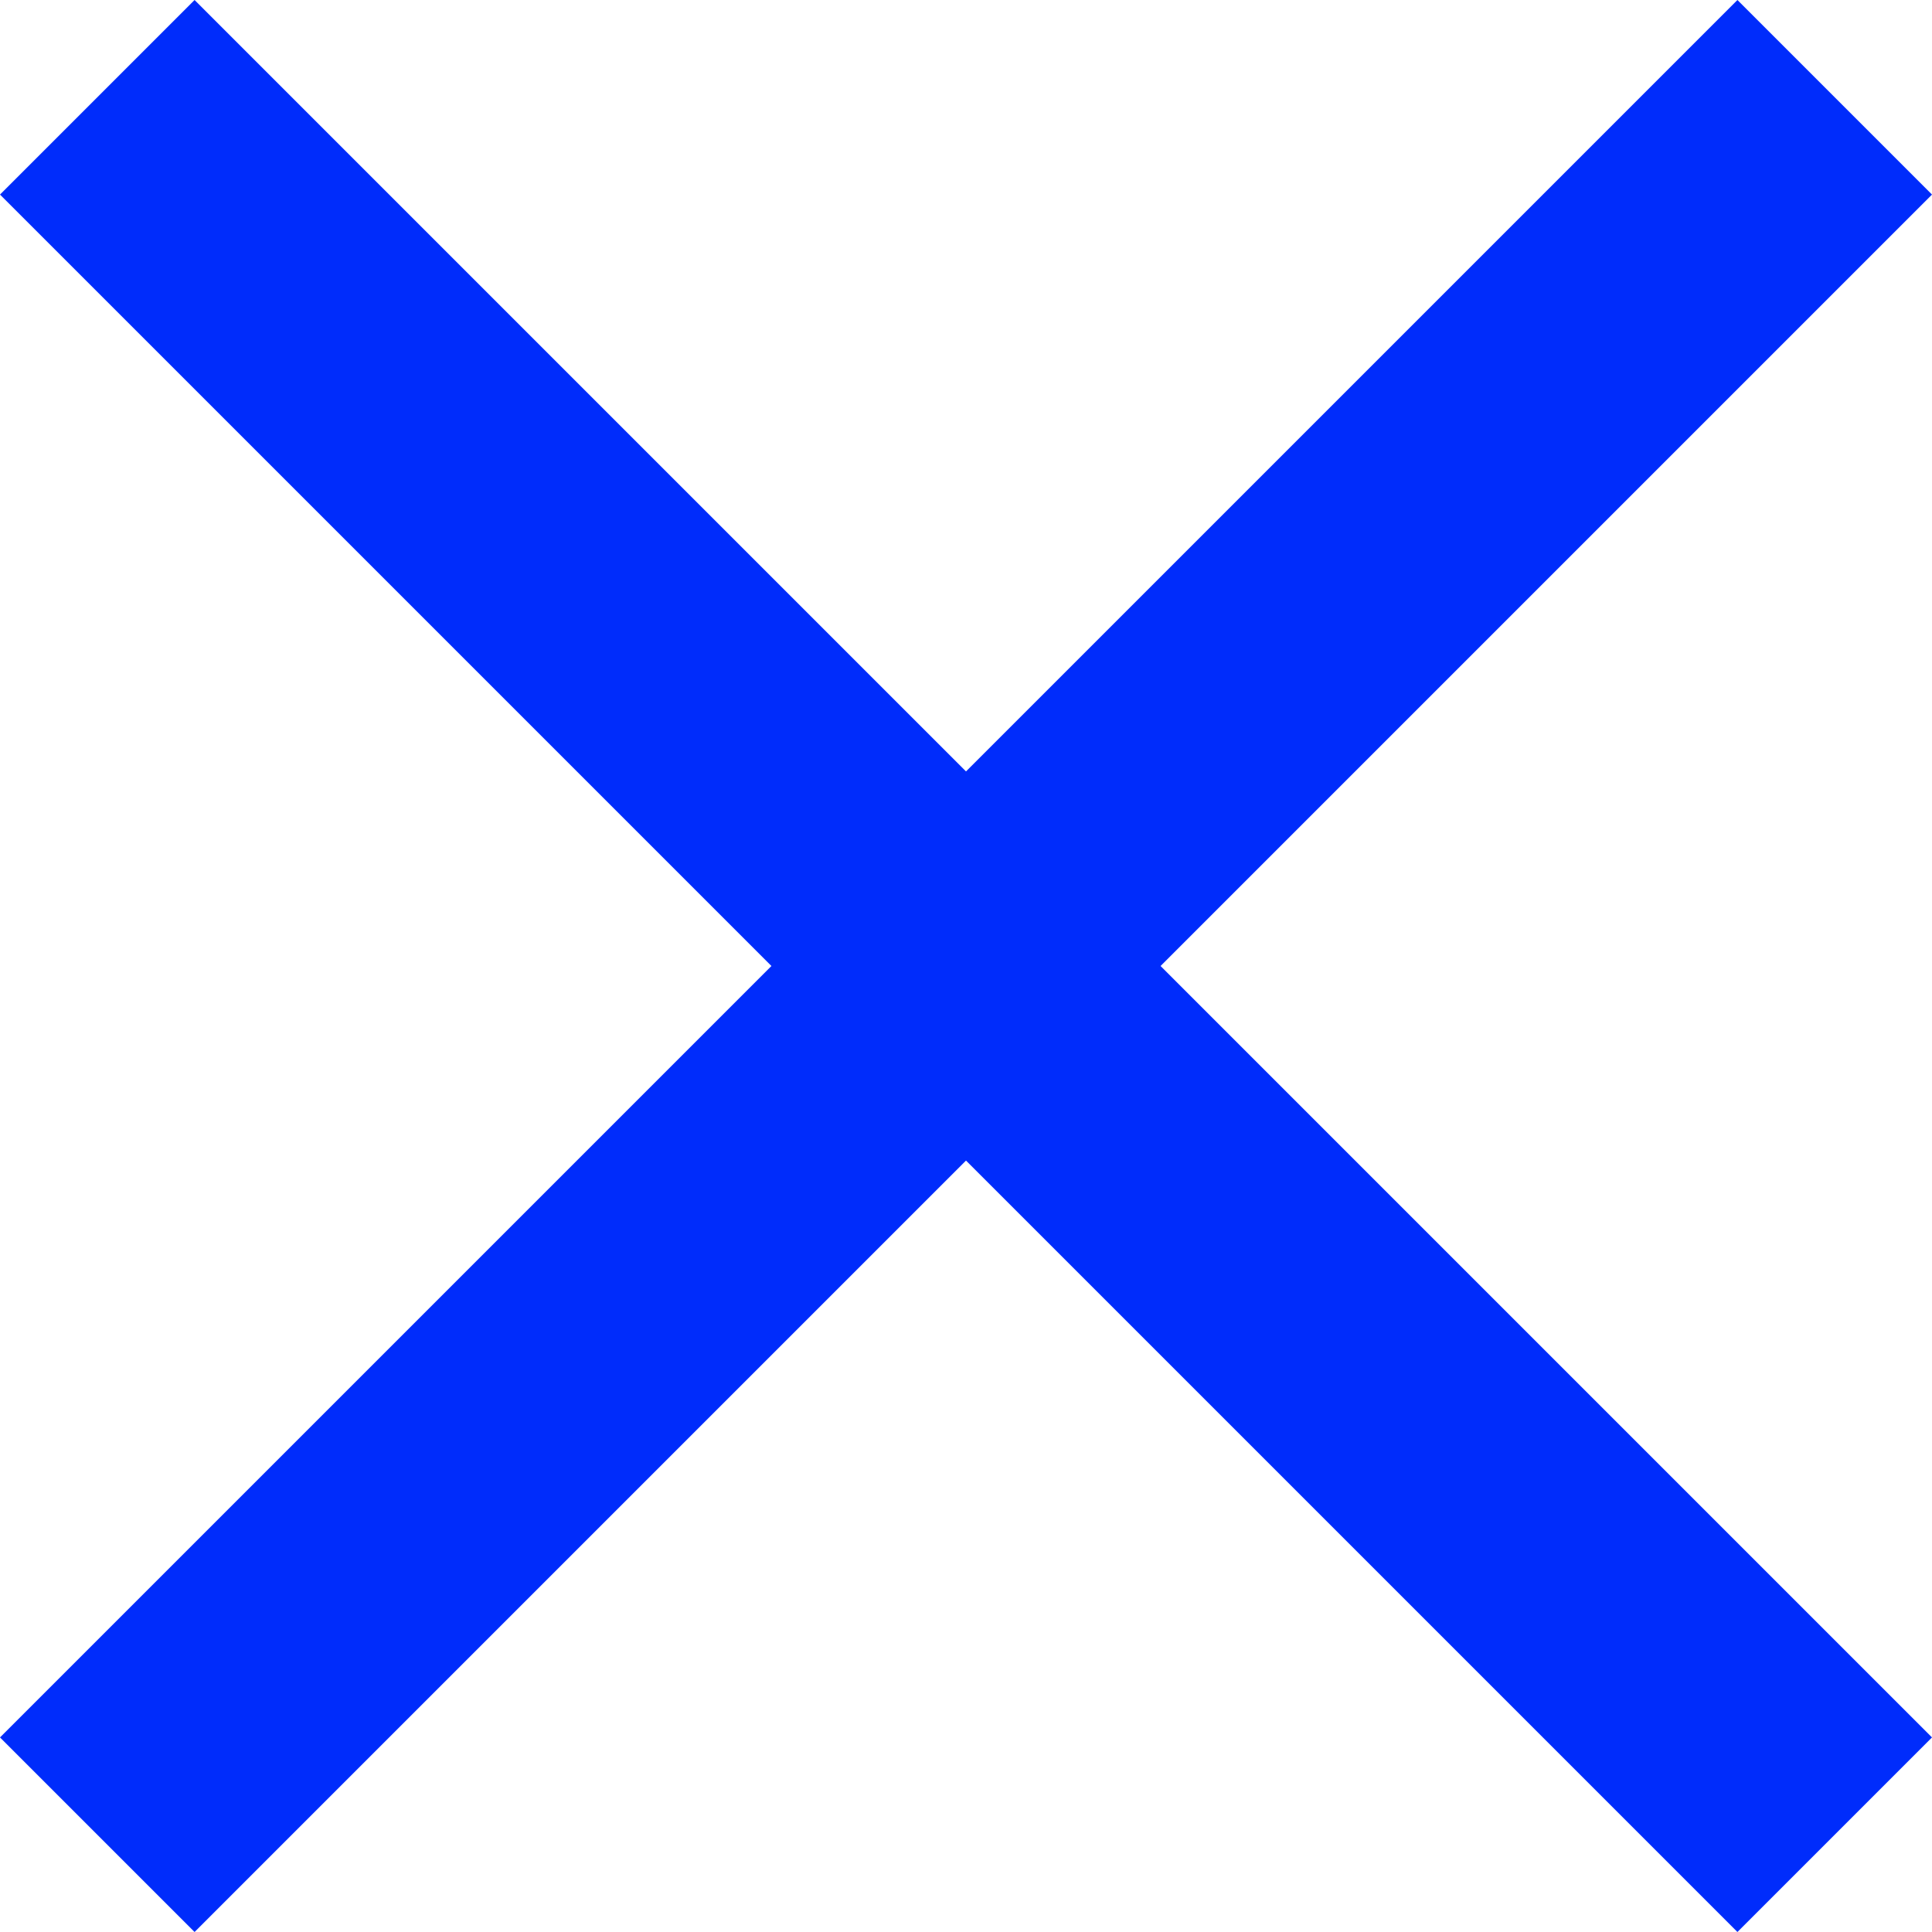
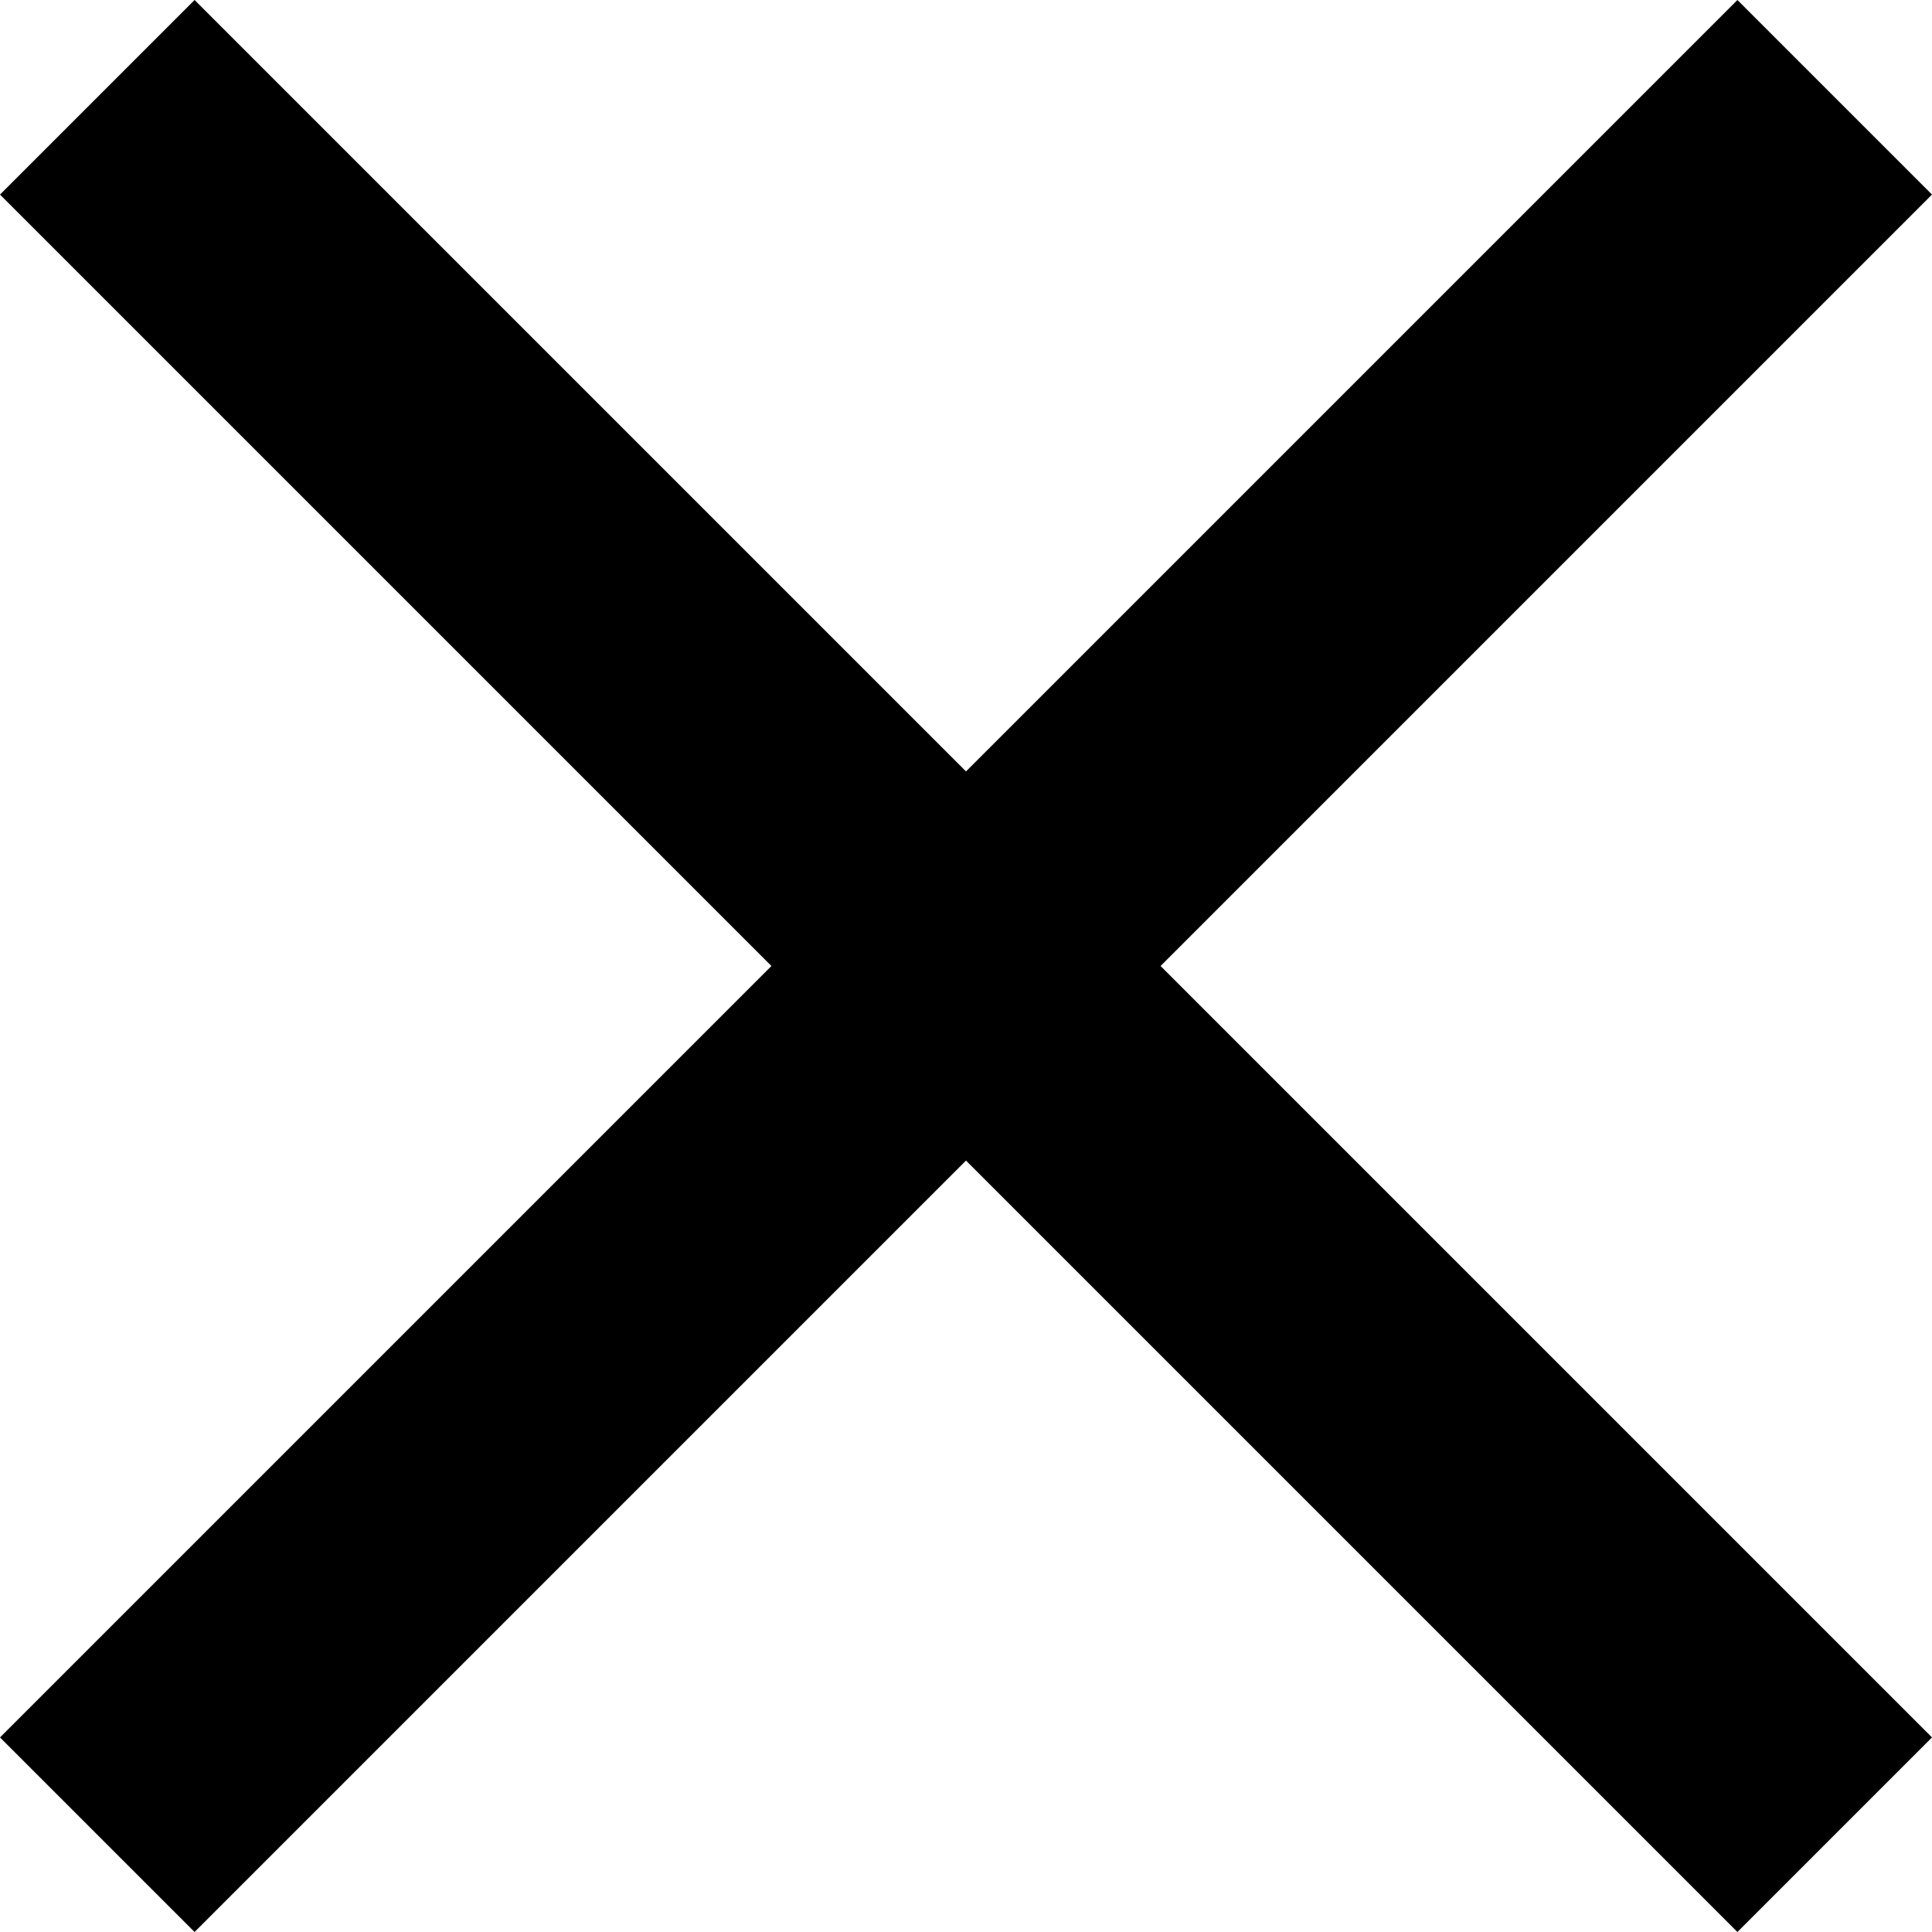
- <svg xmlns="http://www.w3.org/2000/svg" width="14" height="14" viewBox="0 0 14 14" fill="none">
-   <path d="M14 1.41L12.59 0L7 5.59L1.41 0L0 1.41L5.59 7L0 12.59L1.41 14L7 8.41L12.59 14L14 12.59L8.41 7L14 1.41Z" fill="#002CFB" />
+ <svg xmlns="http://www.w3.org/2000/svg" width="14" height="14" viewBox="0 0 14 14" fill="currentColor">
+   <path d="M14 1.41L12.59 0L7 5.59L1.41 0L0 1.41L5.59 7L0 12.59L1.41 14L7 8.41L12.59 14L14 12.59L8.41 7L14 1.41Z" fill="currentColor" />
</svg>
